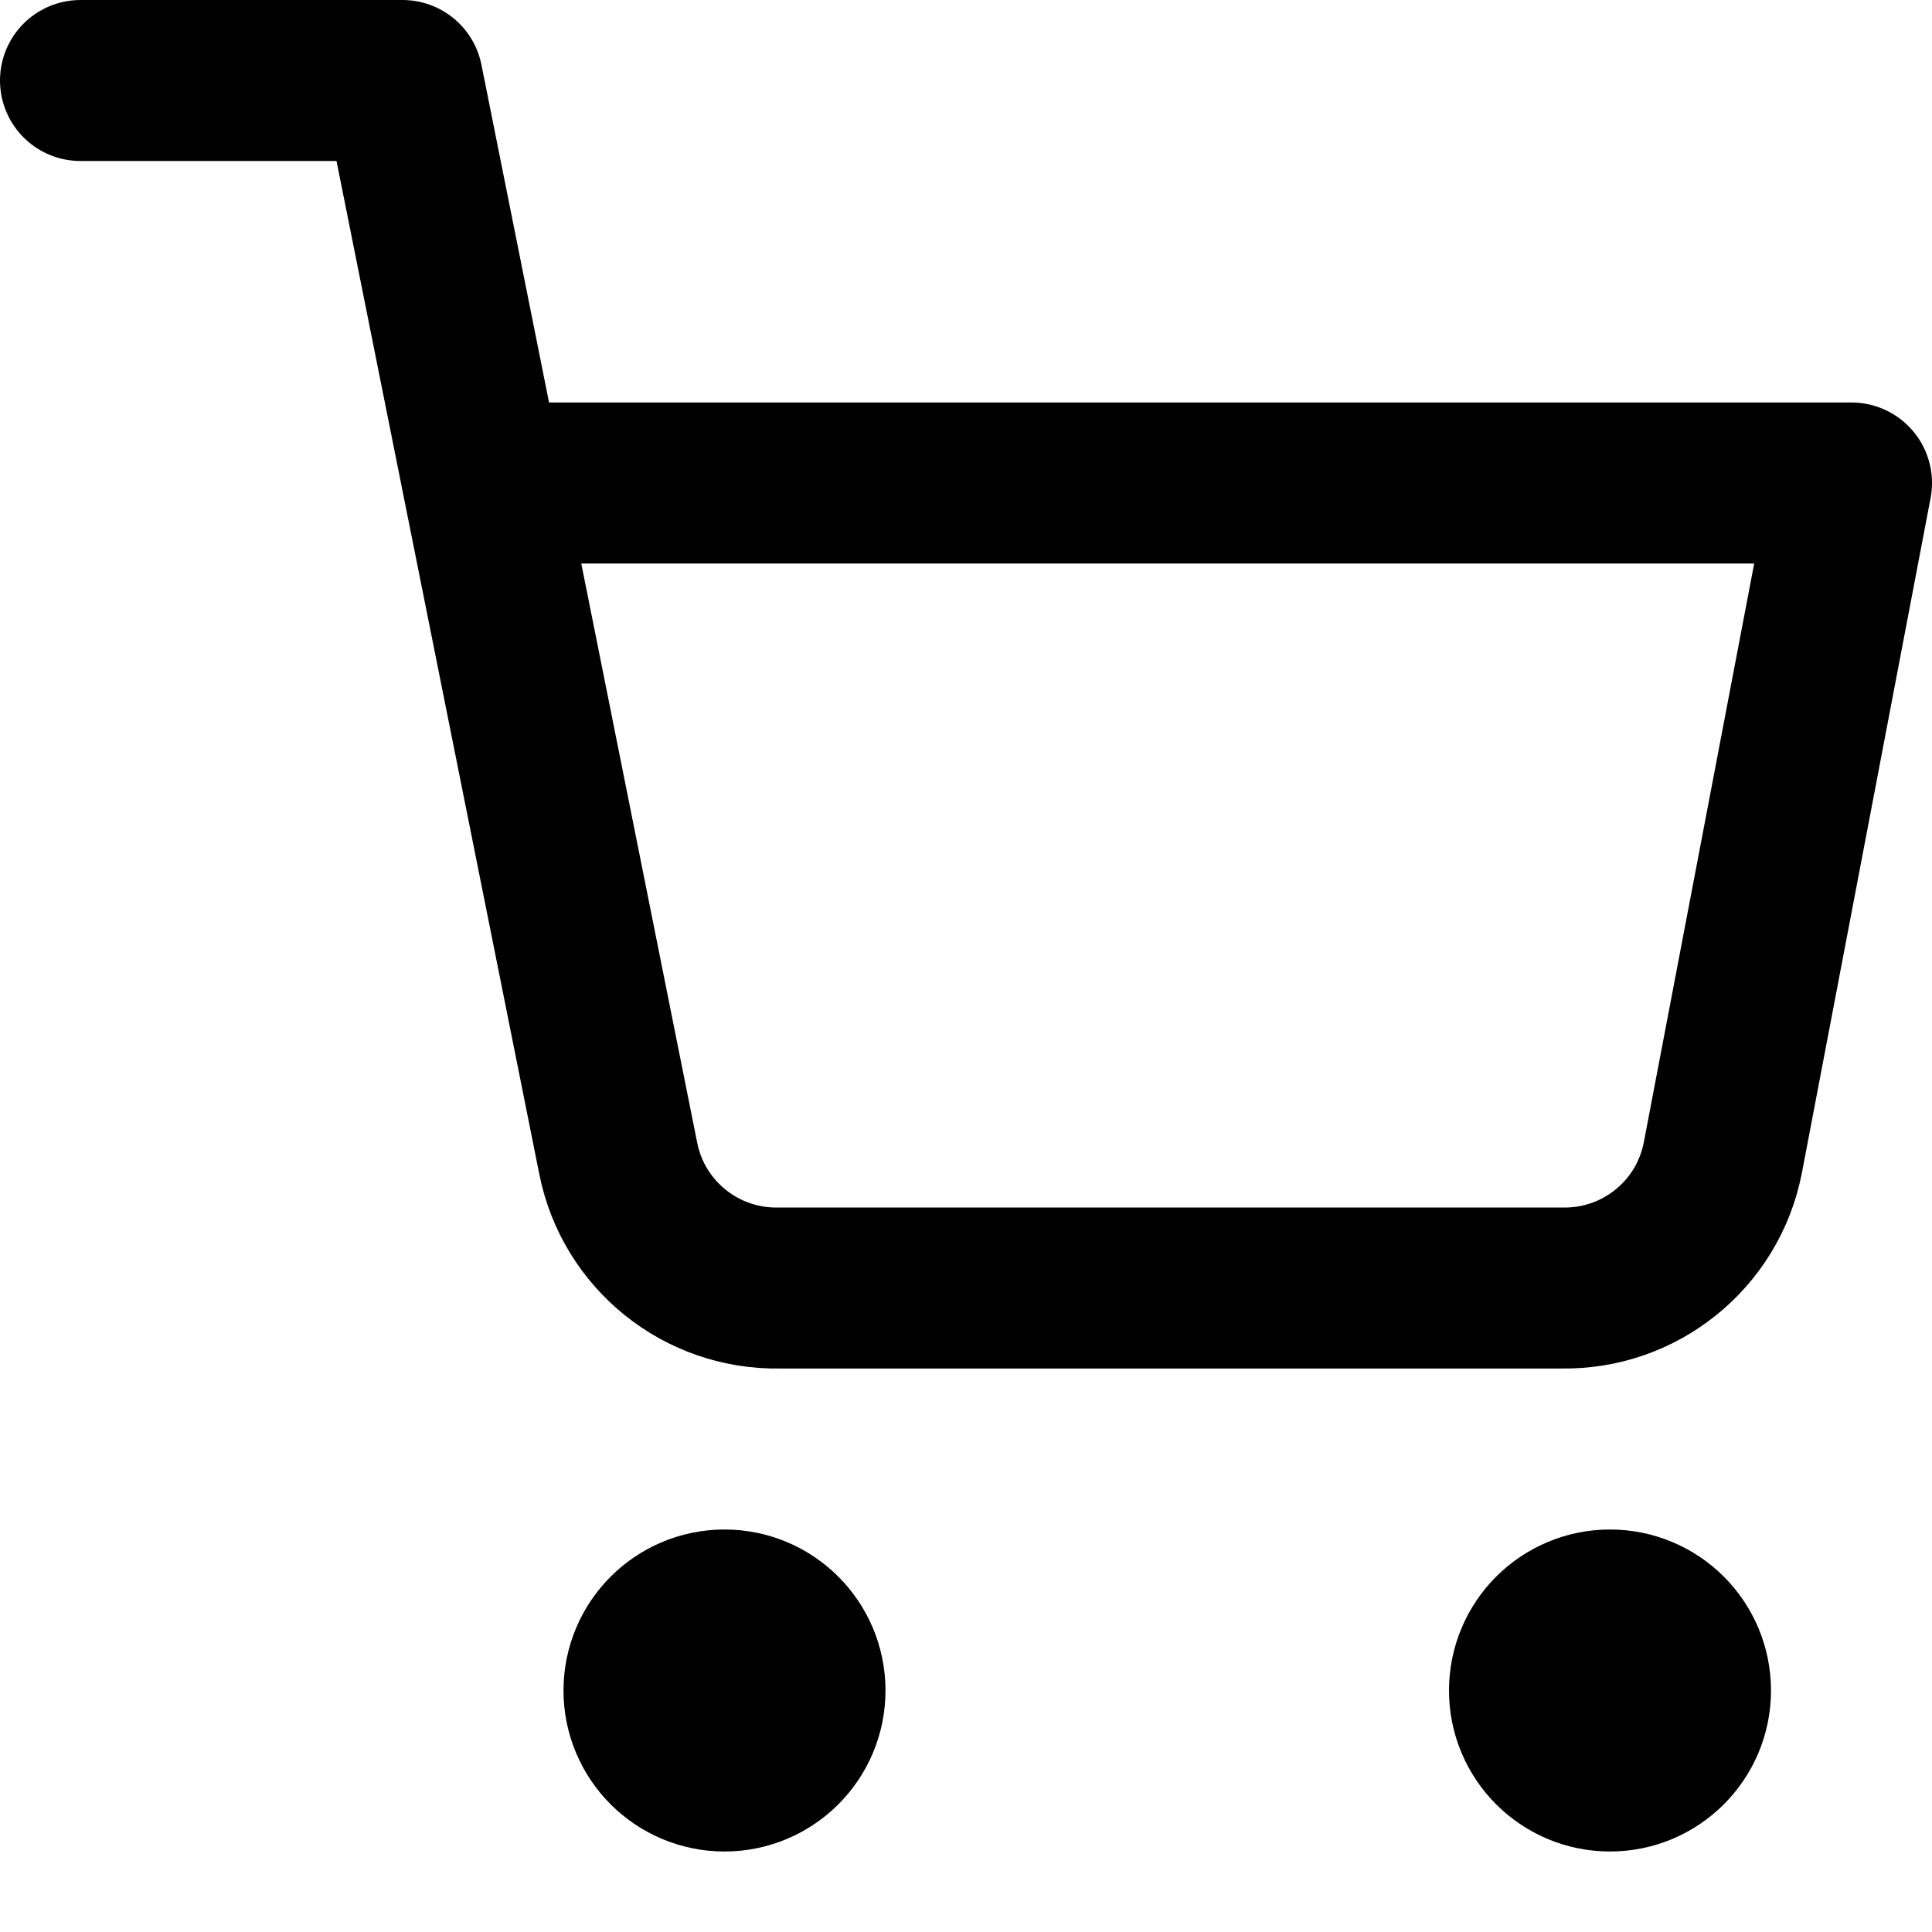
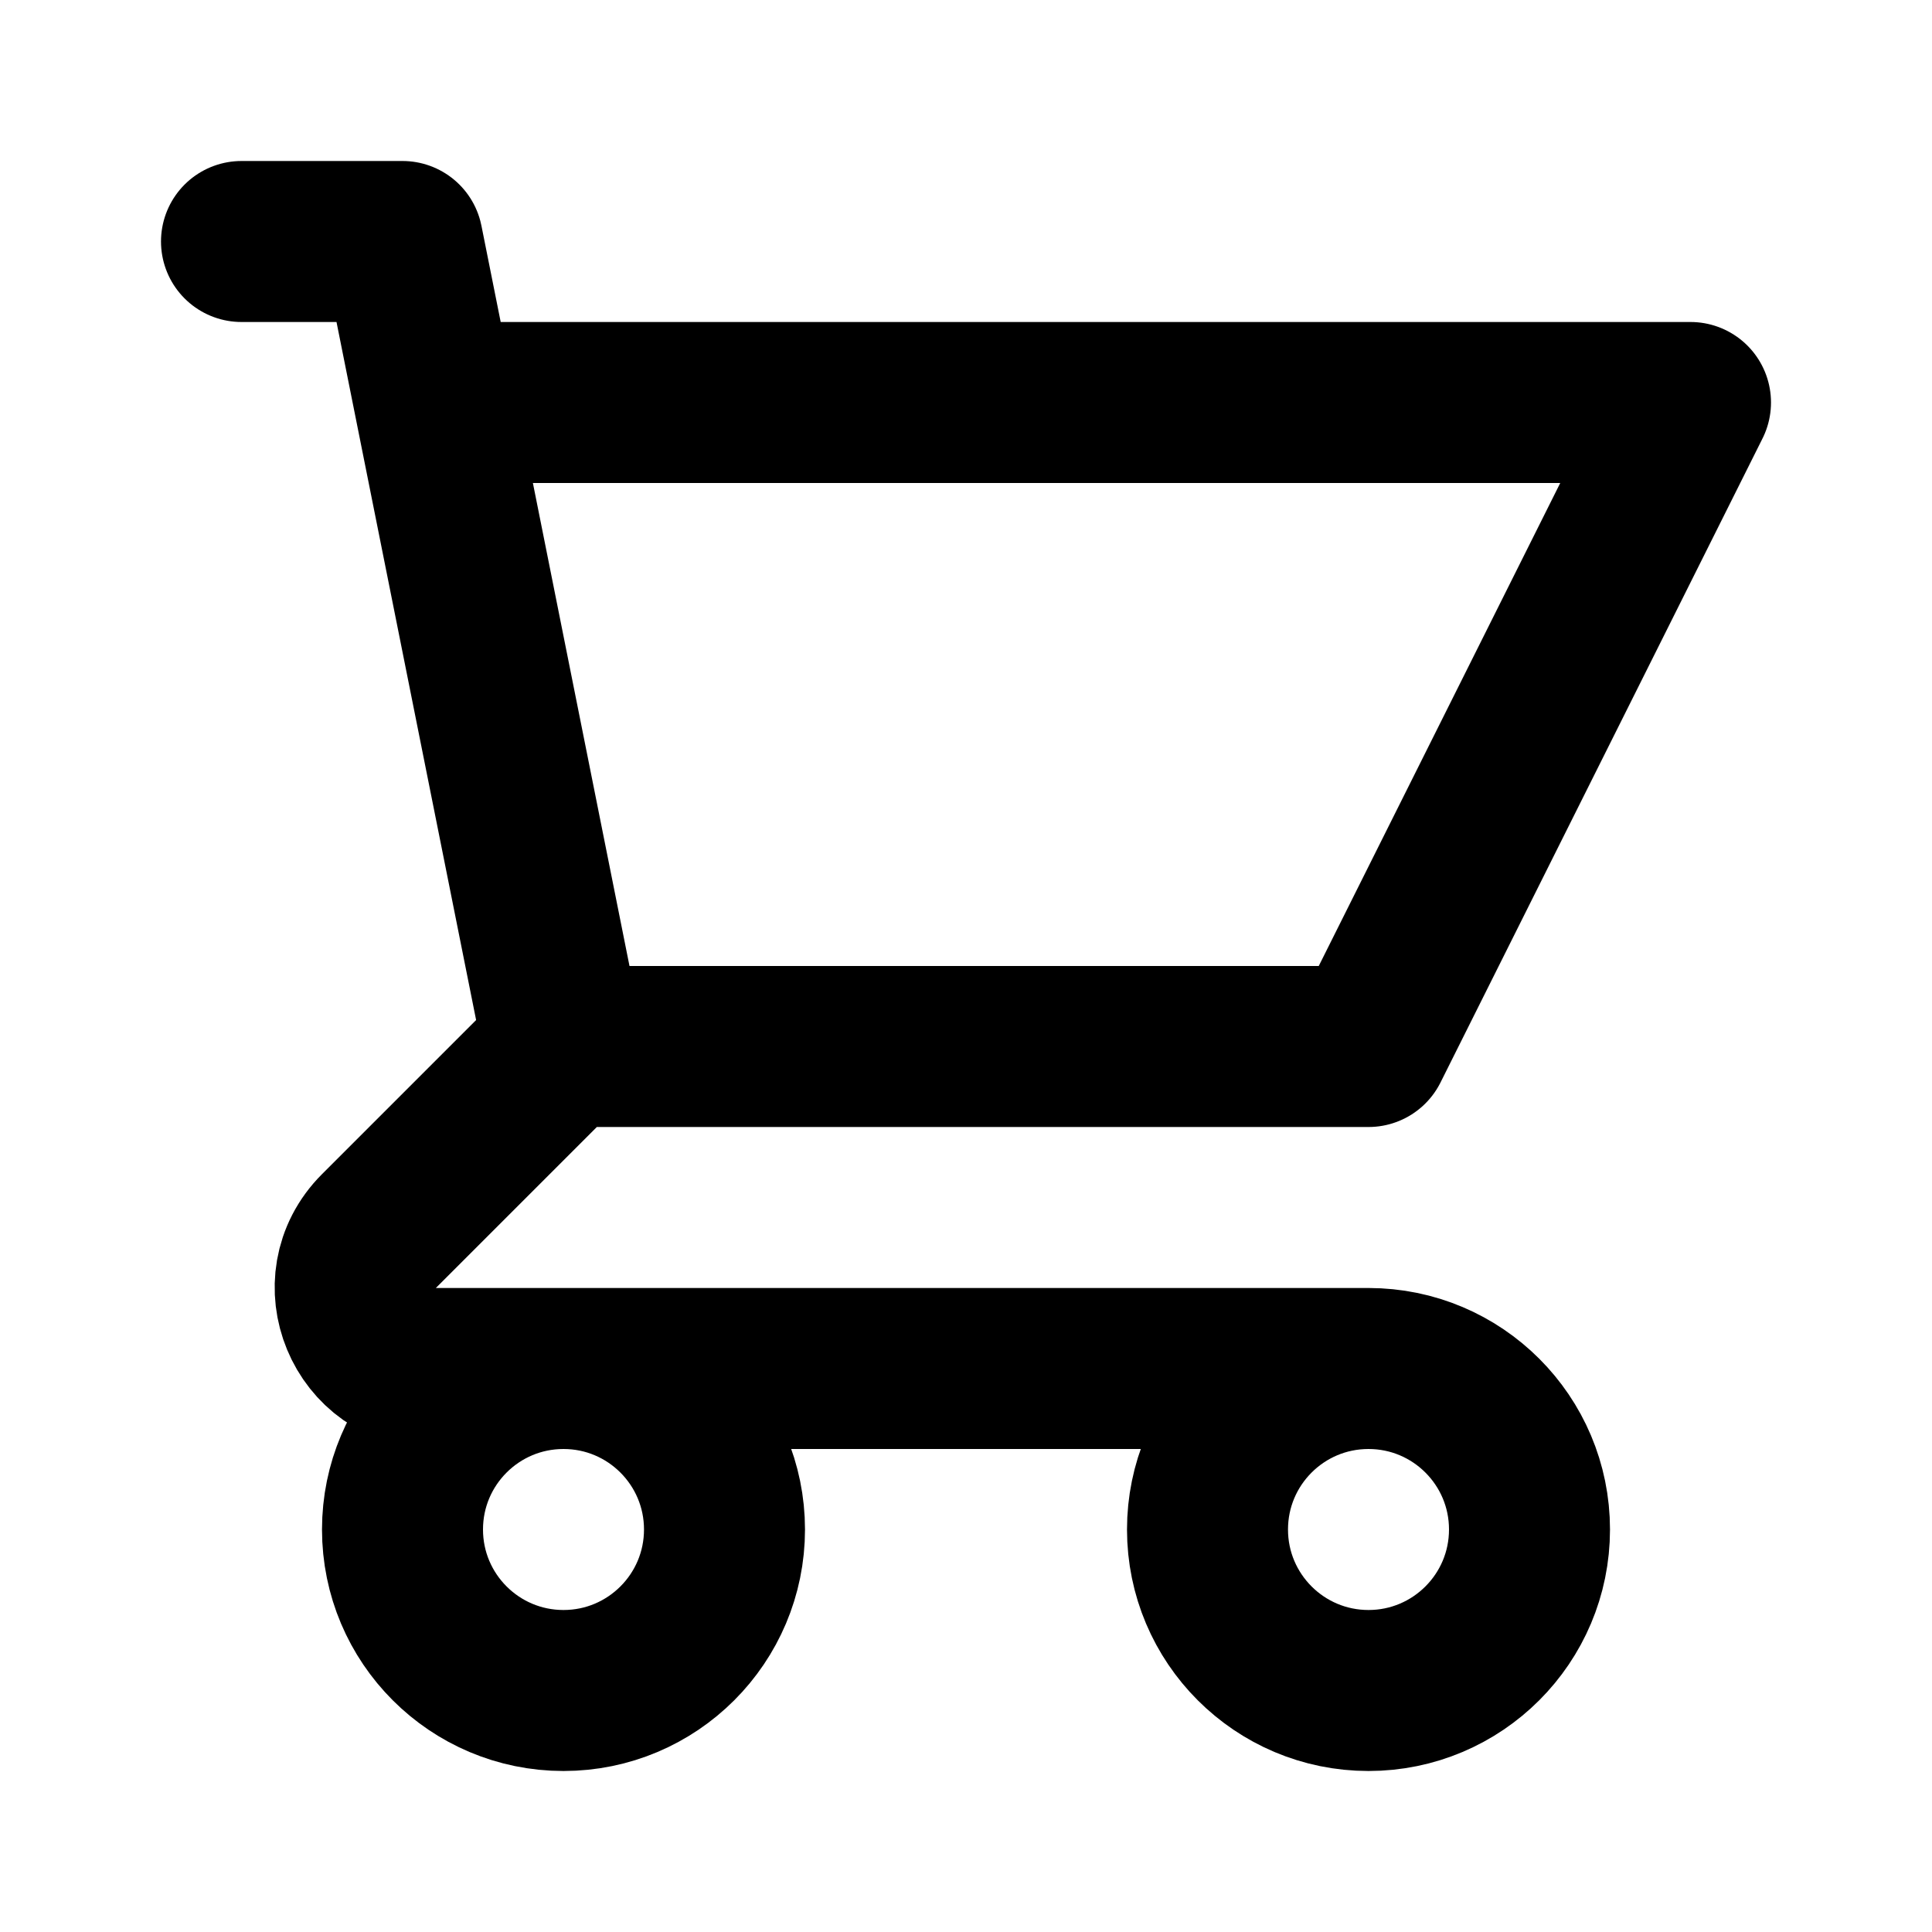
<svg xmlns="http://www.w3.org/2000/svg" viewBox="0 0 24 24" fill="none" stroke="currentColor" stroke-width="2" stroke-linecap="round" stroke-linejoin="round">
-   <circle cx="9" cy="21" r="1" />
-   <circle cx="20" cy="21" r="1" />
-   <path d="M1 1h4l2.68 13.39a2 2 0 0 0 2 1.61h9.72a2 2 0 0 0 2-1.61L23 6H6" />
+   <path d="M3 3h2l.4 2M7 13h10l4-8H5.4M7 13L5.4 5M7 13l-2.293 2.293c-.63.63-.184 1.707.707 1.707H17m0 0a2 2 0 100 4 2 2 0 000-4zm-8 2a2 2 0 11-4 0 2 2 0 014 0z" />
</svg>
